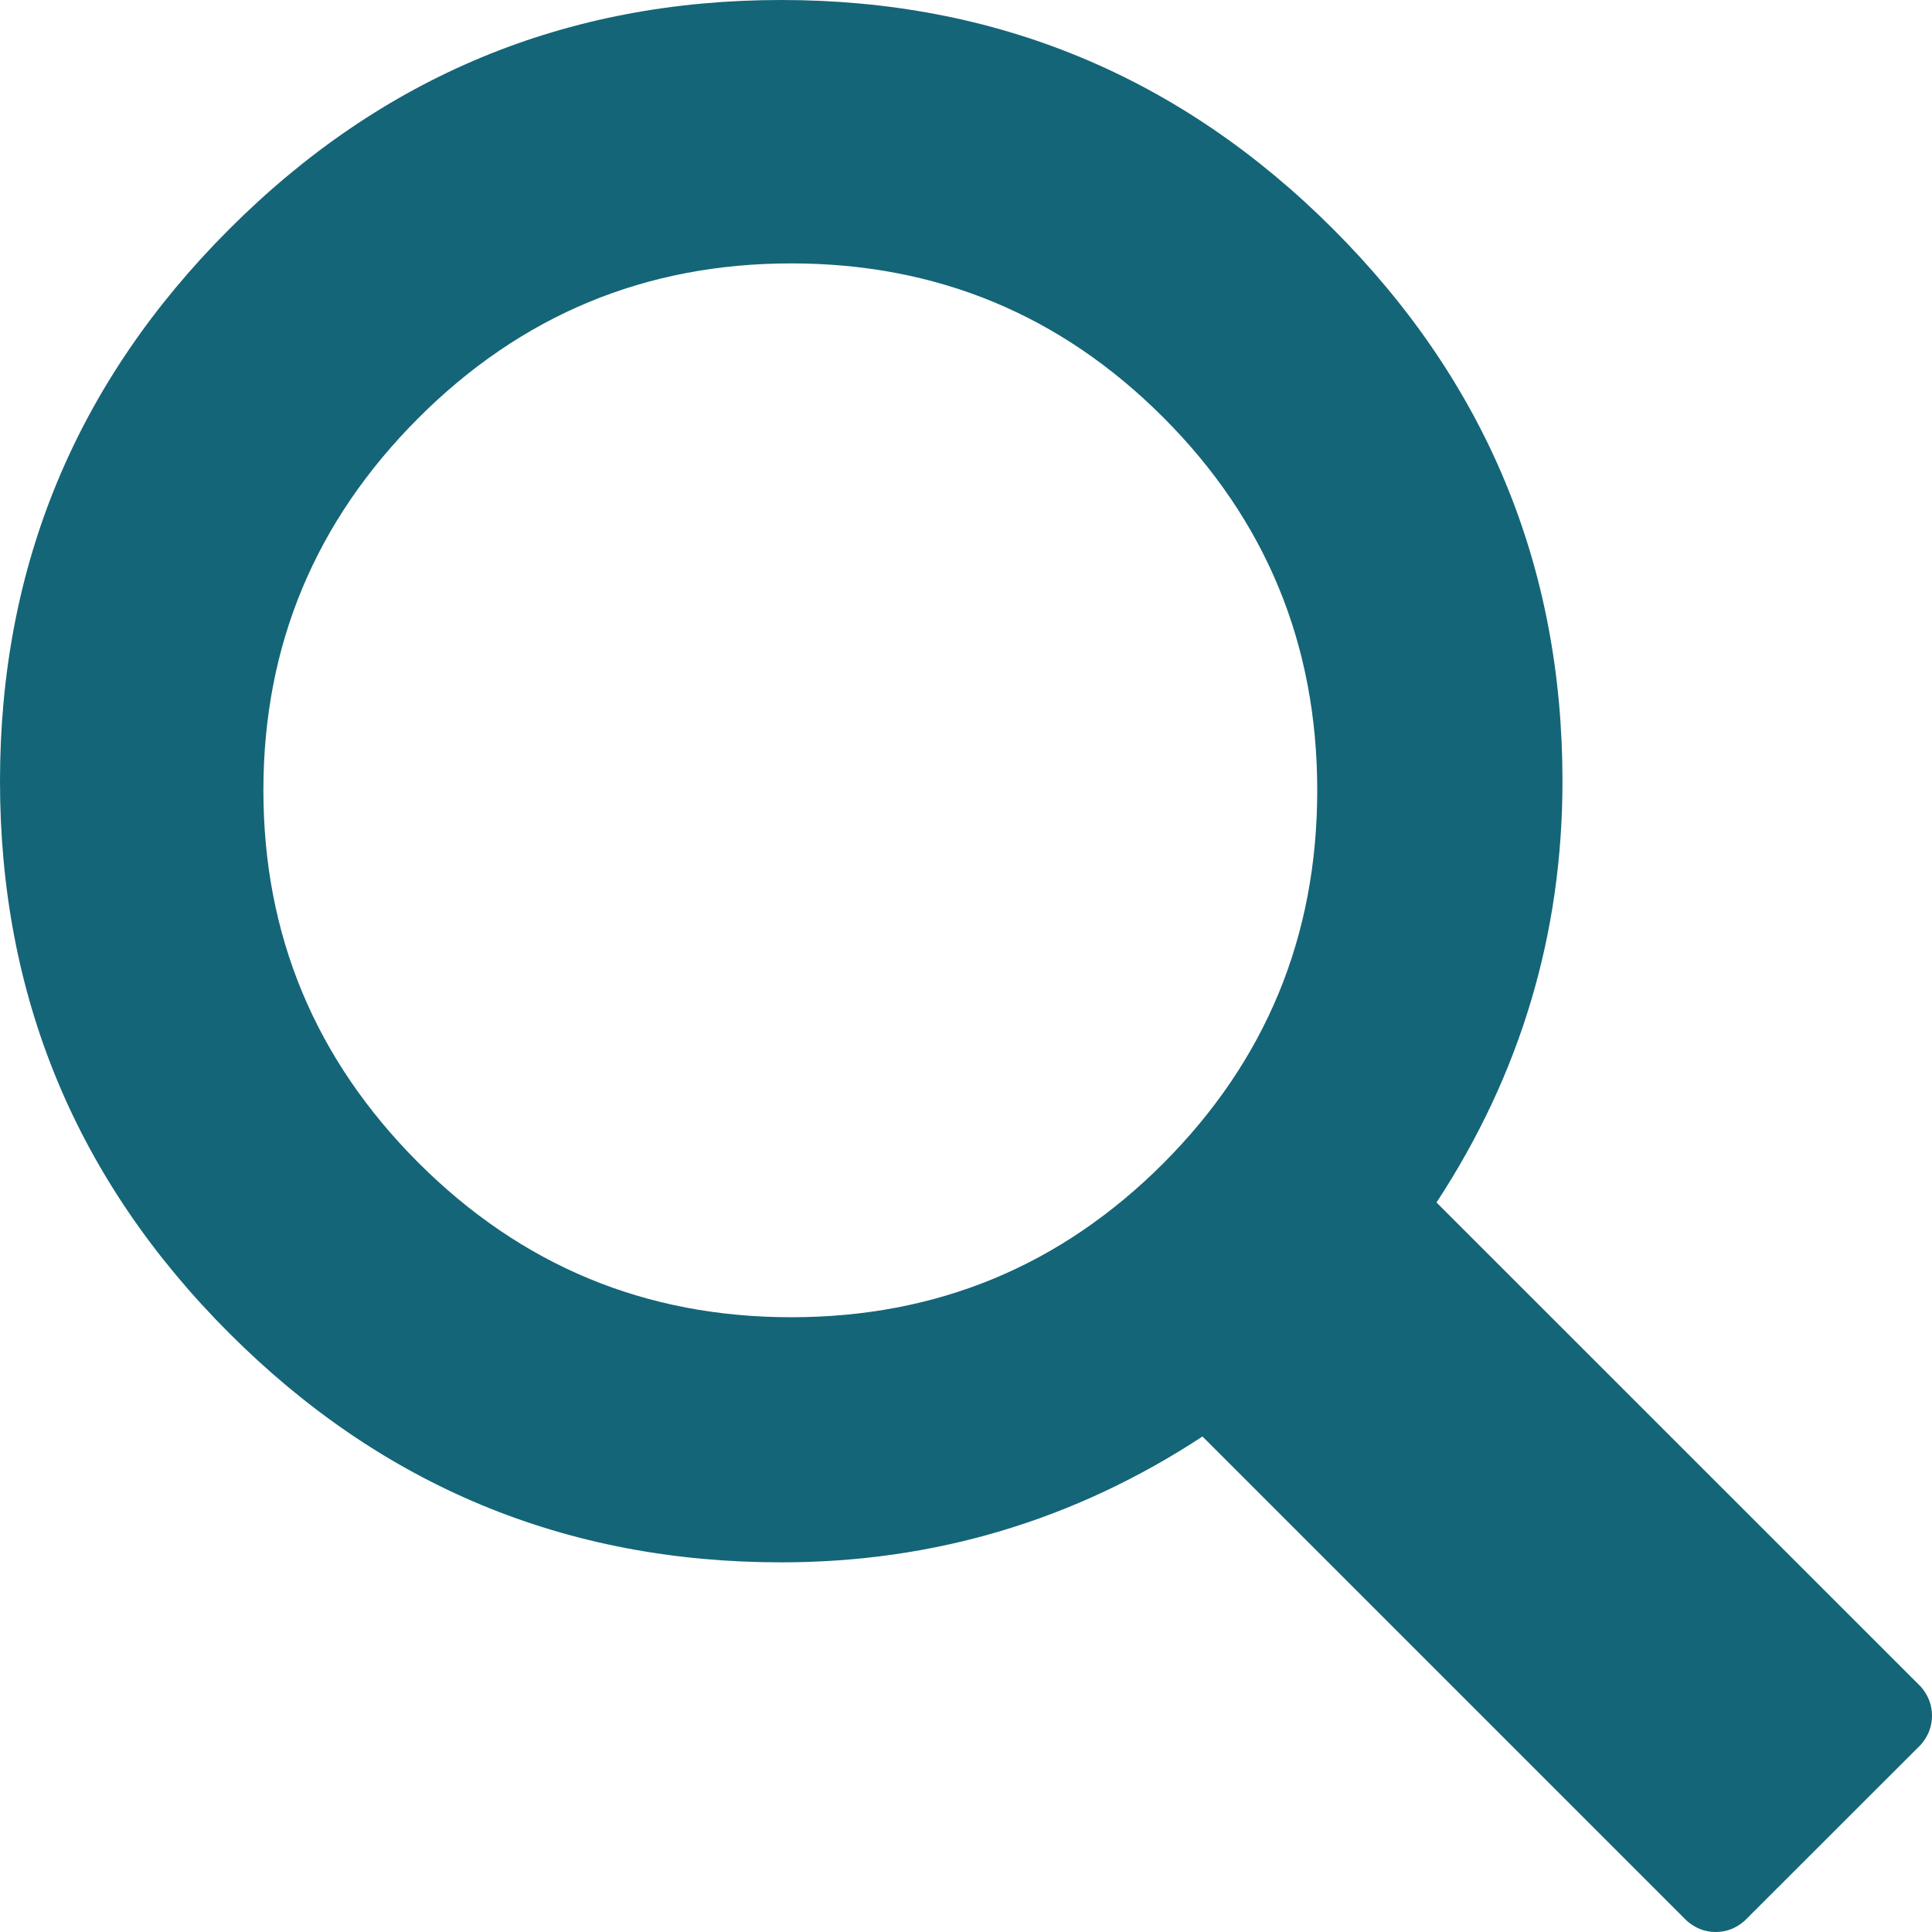
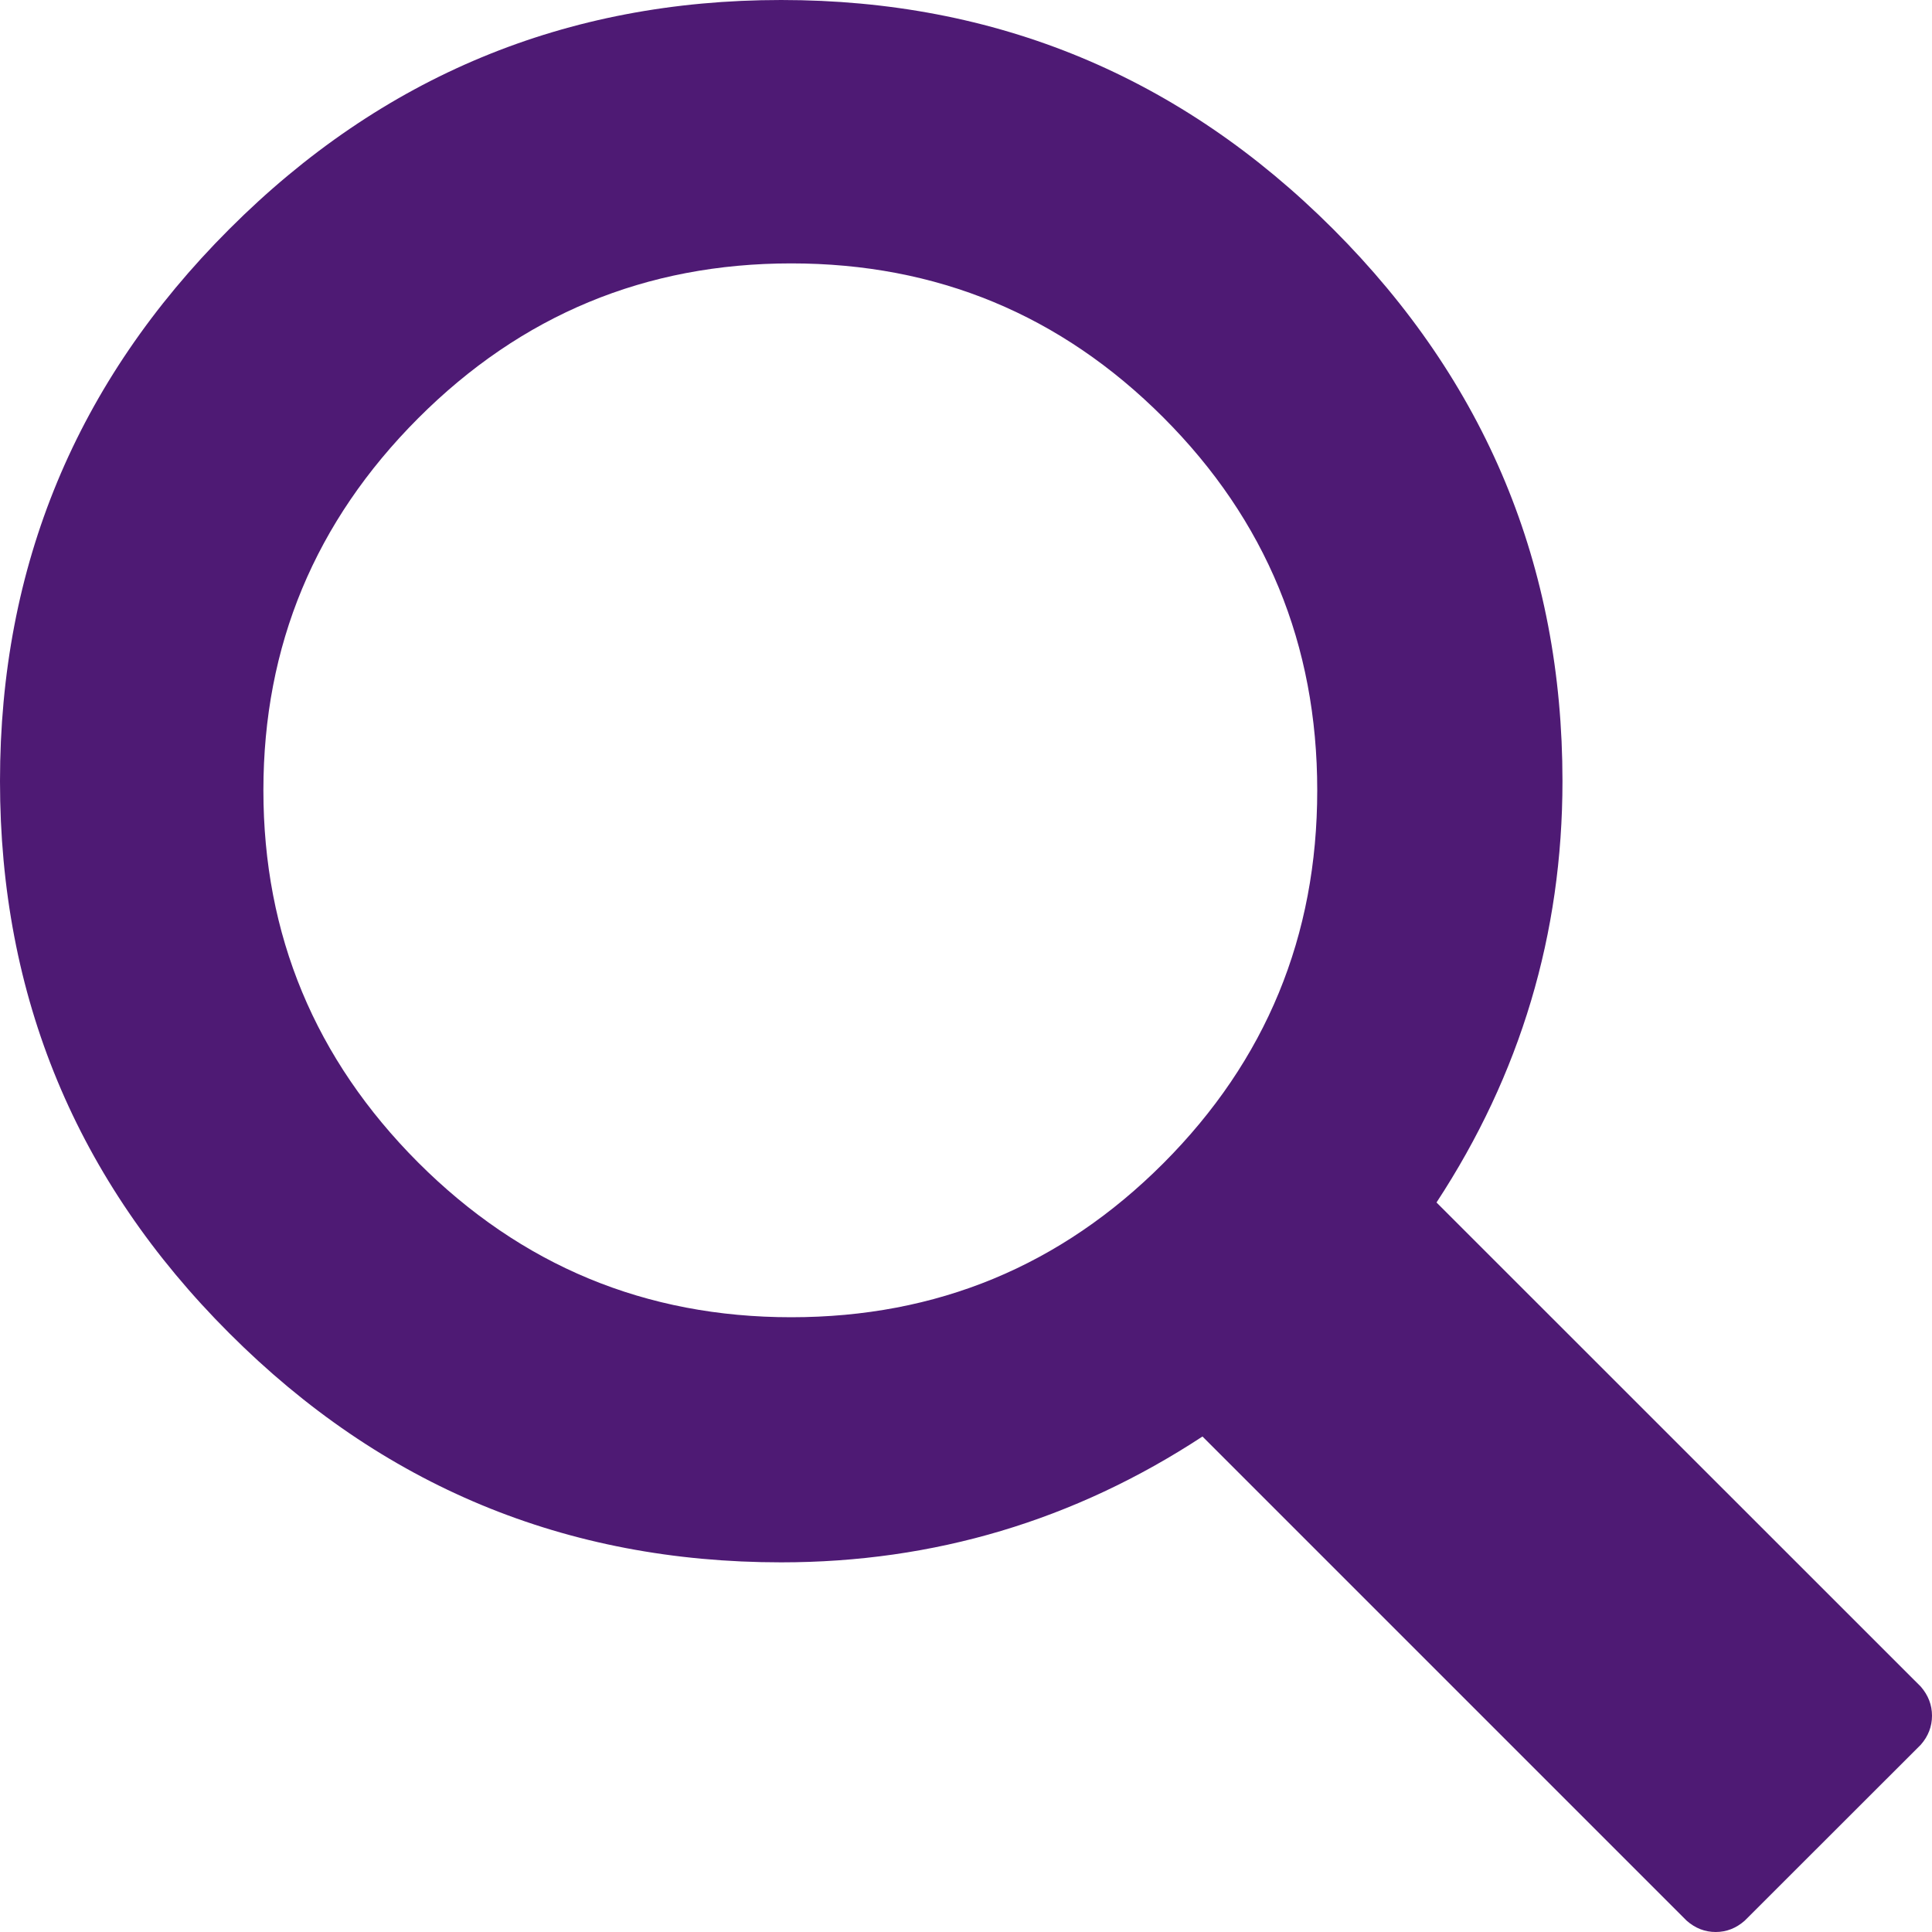
<svg xmlns="http://www.w3.org/2000/svg" width="15px" height="15px" viewBox="0 0 15 15" version="1.1">
  <defs />
  <g id="Symbols" stroke="none" stroke-width="1" fill="none" fill-rule="evenodd">
-     <g id="Mobile---Header" transform="translate(-247, -37)" fill="#146577">
+     <g id="Mobile---Header" transform="translate(-247, -37)" fill="#4E1A74">
      <path d="M258.153,46.336 L261.913,50.095 C261.971,50.162 262,50.237 262,50.321 C262,50.404 261.971,50.48 261.913,50.546 L260.546,51.912 C260.479,51.971 260.404,52 260.321,52 C260.237,52 260.162,51.971 260.095,51.912 L256.336,48.153 C255.342,48.805 254.251,49.13 253.065,49.13 C251.394,49.13 249.965,48.537 248.78,47.351 C247.593,46.165 247,44.736 247,43.065 C247,41.394 247.593,39.966 248.78,38.779 C249.965,37.593 251.394,37 253.065,37 C254.736,37 256.165,37.593 257.351,38.779 C258.537,39.966 259.131,41.394 259.131,43.065 C259.131,44.251 258.805,45.342 258.153,46.336 C258.153,46.336 258.805,45.342 258.153,46.336 L258.153,46.336 L258.153,46.336 Z M250.246,40.248 C249.446,41.05 249.045,42.012 249.045,43.136 C249.045,44.26 249.446,45.223 250.246,46.025 C251.047,46.826 252.012,47.227 253.143,47.227 C254.273,47.227 255.236,46.829 256.033,46.031 C256.829,45.233 257.227,44.269 257.227,43.136 C257.227,42.004 256.829,41.039 256.033,40.242 C255.236,39.444 254.273,39.045 253.143,39.045 C252.012,39.045 251.047,39.446 250.246,40.248 L250.246,40.248 Z" id="Fill-10" />
    </g>
  </g>
</svg>
